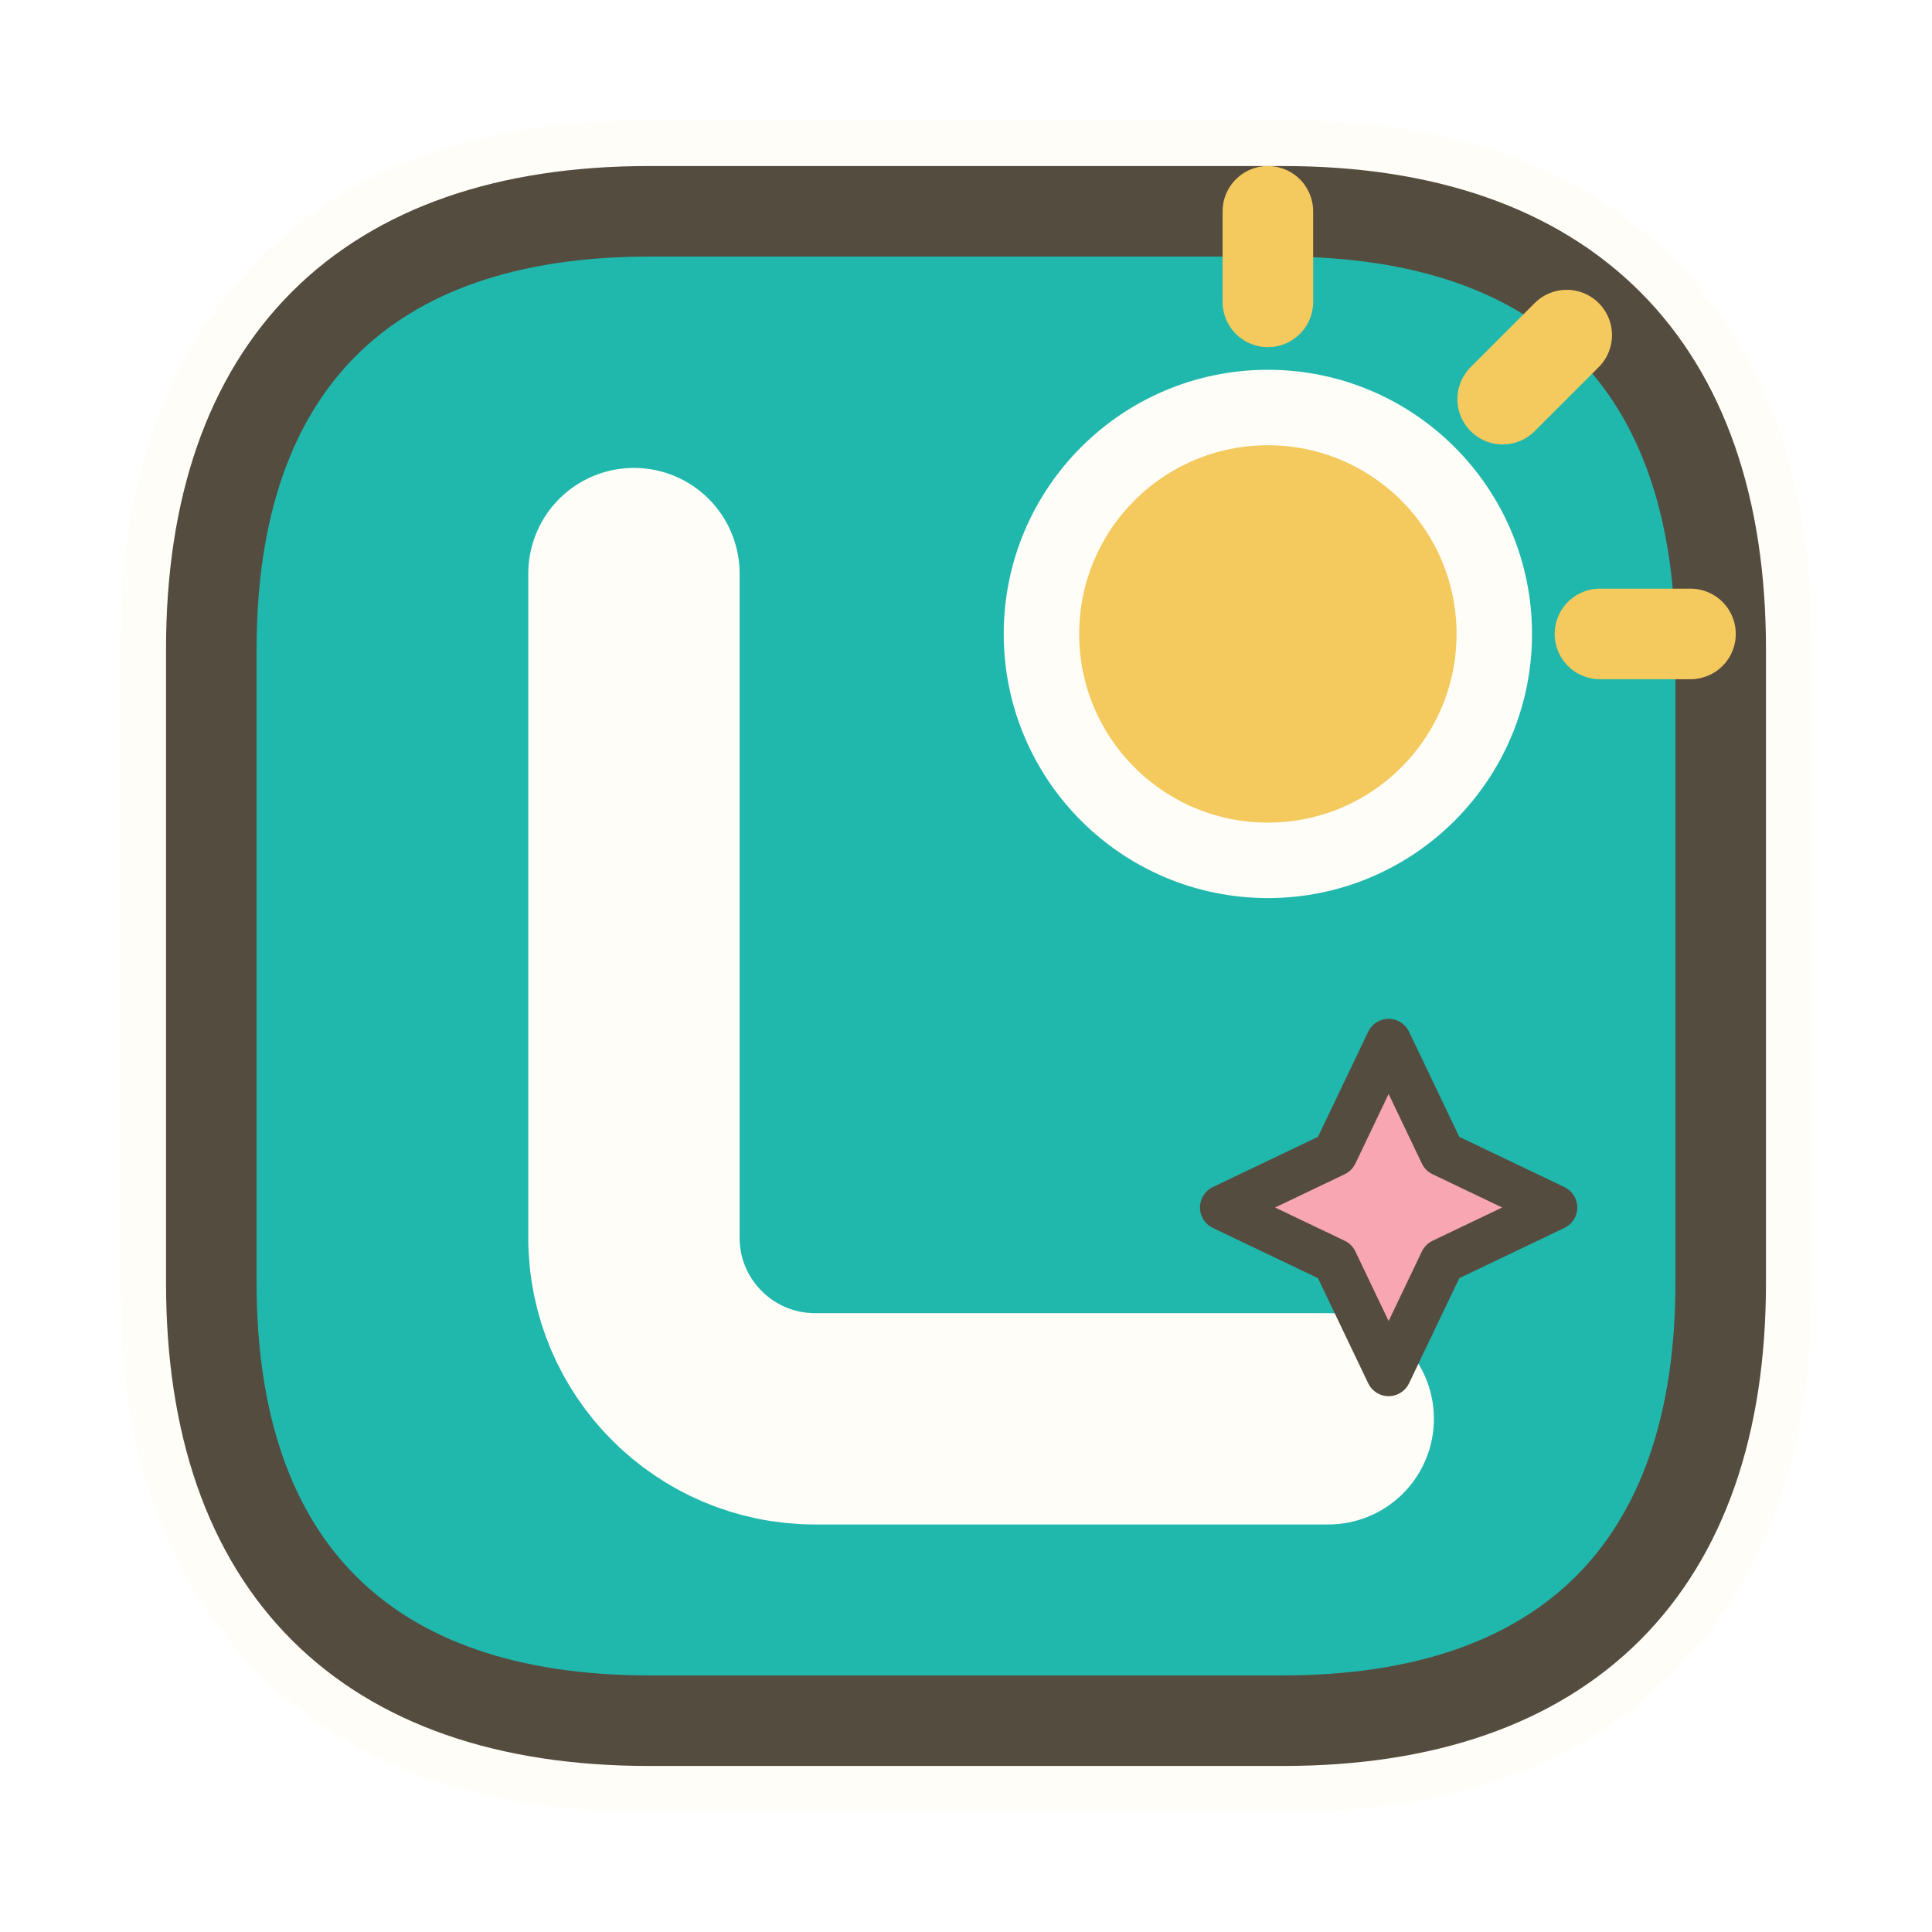
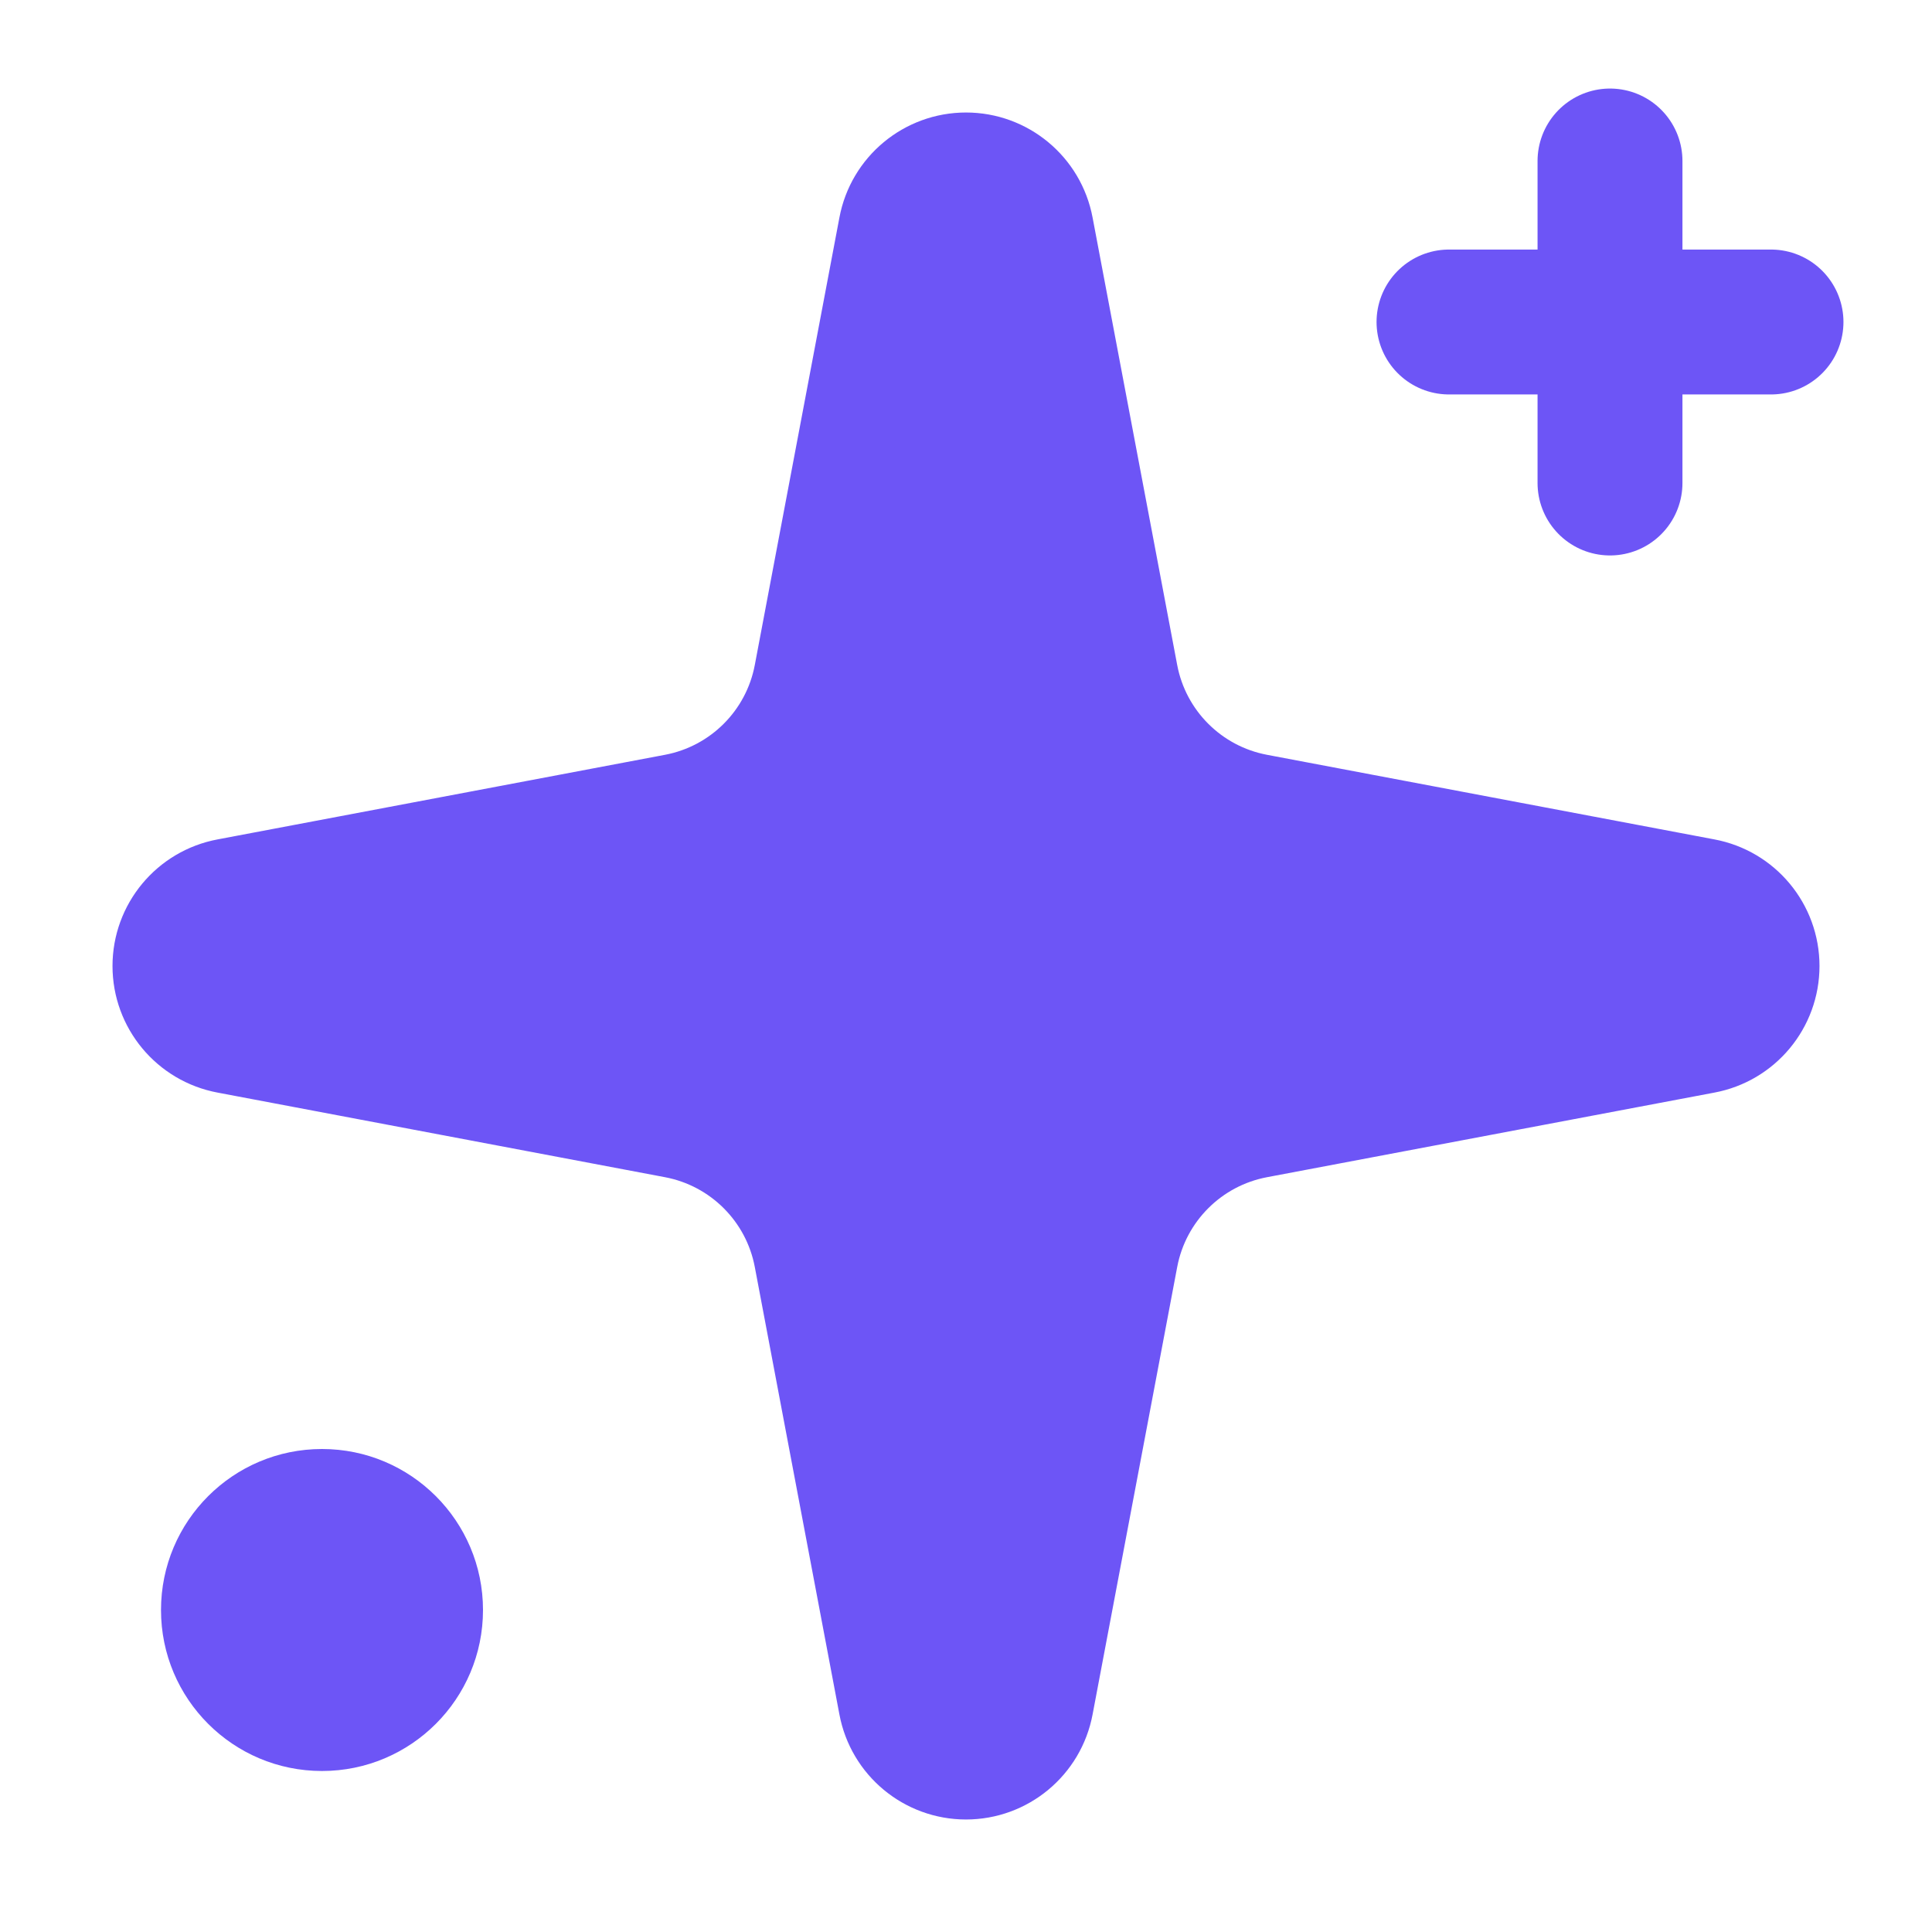
- <svg xmlns="http://www.w3.org/2000/svg" width="128" height="128" viewBox="0 0 128 128" fill="none">
-   <path d="M42 8H86C106.987 8 120 21.013 120 42V86C120 106.987 106.987 120 86 120H42C21.013 120 8 106.987 8 86V42C8 21.013 21.013 8 42 8Z" fill="#FFFDF7" />
-   <path d="M43 14H85C103.778 14 114 24.222 114 43V85C114 103.778 103.778 114 85 114H43C24.222 114 14 103.778 14 85V43C14 24.222 24.222 14 43 14Z" fill="#20B8AD" stroke="#554C40" stroke-width="6" />
-   <path d="M42 38V82C42 88.627 47.373 94 54 94H88" stroke="#FFFDF7" stroke-width="14" stroke-linecap="round" stroke-linejoin="round" />
-   <circle cx="84" cy="42" r="15" fill="#F4C95D" stroke="#FFFDF7" stroke-width="5" />
-   <path d="M84 20V14" stroke="#F4C95D" stroke-width="6" stroke-linecap="round" />
-   <path d="M106 42H112" stroke="#F4C95D" stroke-width="6" stroke-linecap="round" />
-   <path d="M99.556 26.444L103.799 22.201" stroke="#F4C95D" stroke-width="6" stroke-linecap="round" />
-   <path d="M92 69L95.557 76.443L103 80L95.557 83.557L92 91L88.443 83.557L81 80L88.443 76.443L92 69Z" fill="#F8A6B2" stroke="#554C40" stroke-width="3" stroke-linejoin="round" />
+ <svg xmlns="http://www.w3.org/2000/svg" viewBox="0 0 24 24" fill="none" role="img" aria-label="Lumina">
+   <path d="M11.017 2.814a1 1 0 0 1 1.966 0l1.051 5.558a2 2 0 0 0 1.594 1.594l5.558 1.051a1 1 0 0 1 0 1.966l-5.558 1.051a2 2 0 0 0-1.594 1.594l-1.051 5.558a1 1 0 0 1-1.966 0l-1.051-5.558a2 2 0 0 0-1.594-1.594l-5.558-1.051a1 1 0 0 1 0-1.966l5.558-1.051a2 2 0 0 0 1.594-1.594Z" fill="#6D55F6" stroke="#6D55F6" stroke-width="1.2" stroke-linejoin="round" />
+   <path d="M20 2v4M22 4h-4" stroke="#6D55F6" stroke-width="1.8" stroke-linecap="round" />
+   <circle cx="4" cy="20" r="2" fill="#6D55F6" />
</svg>
